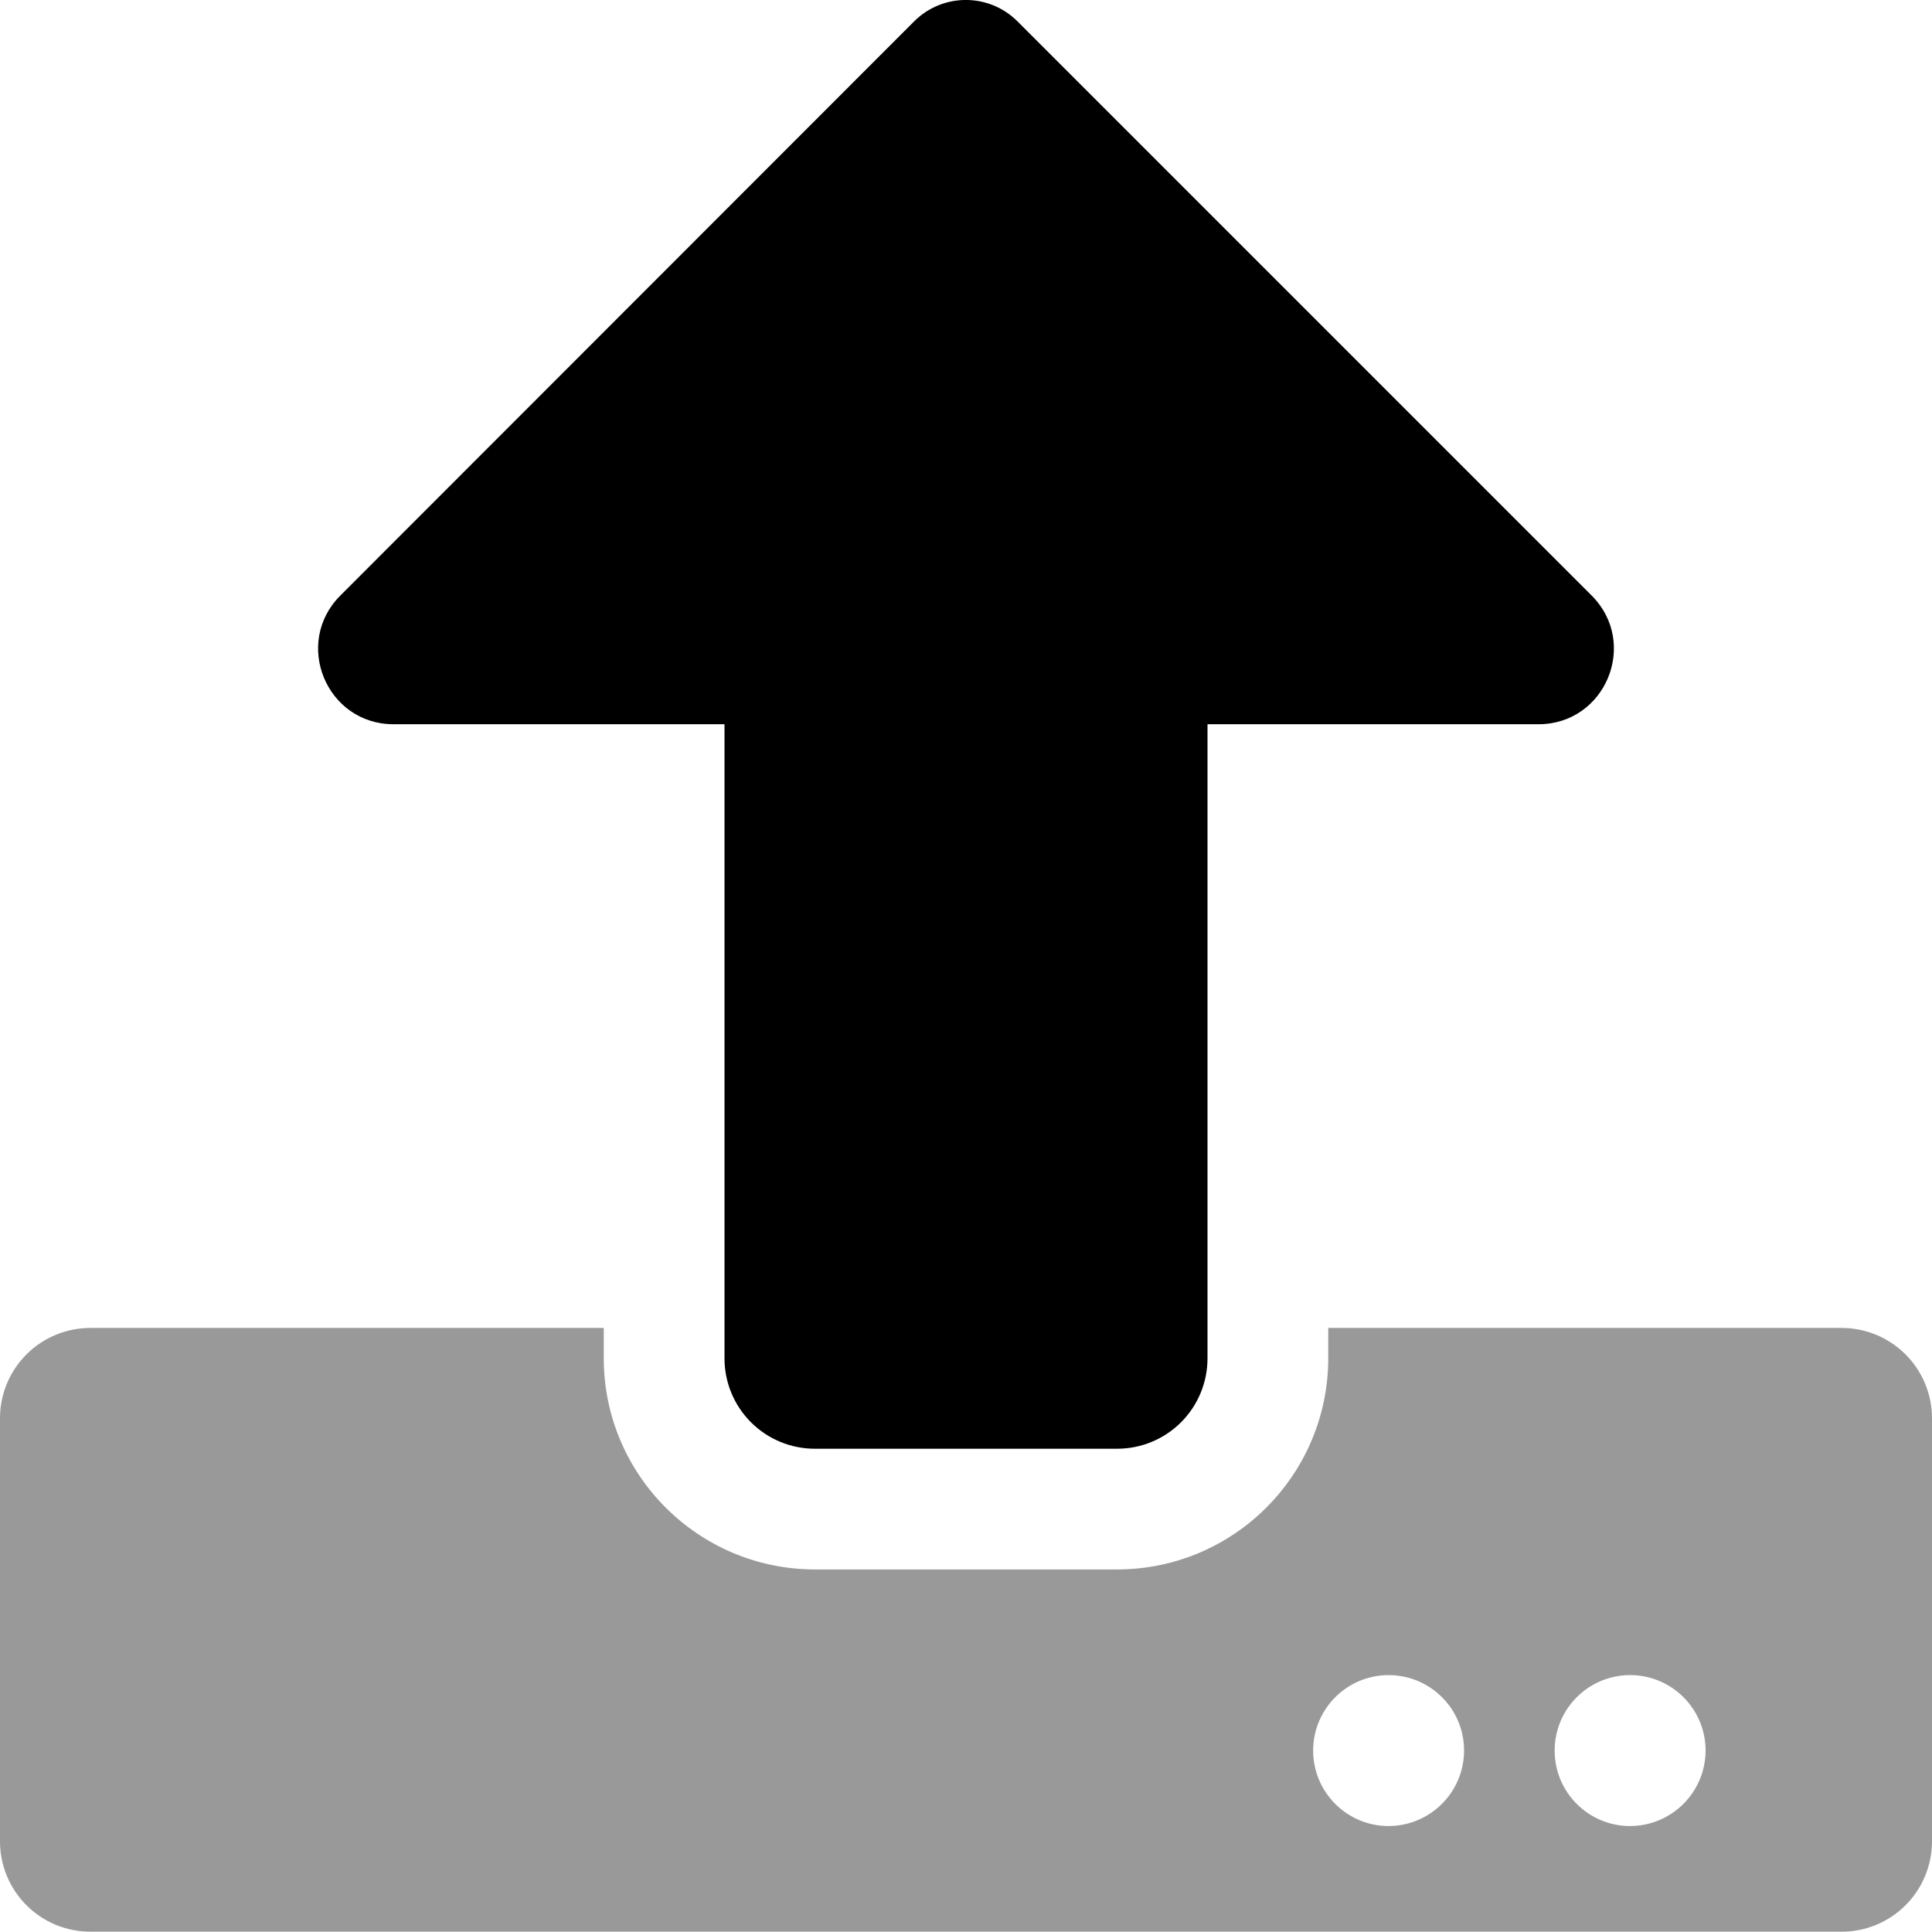
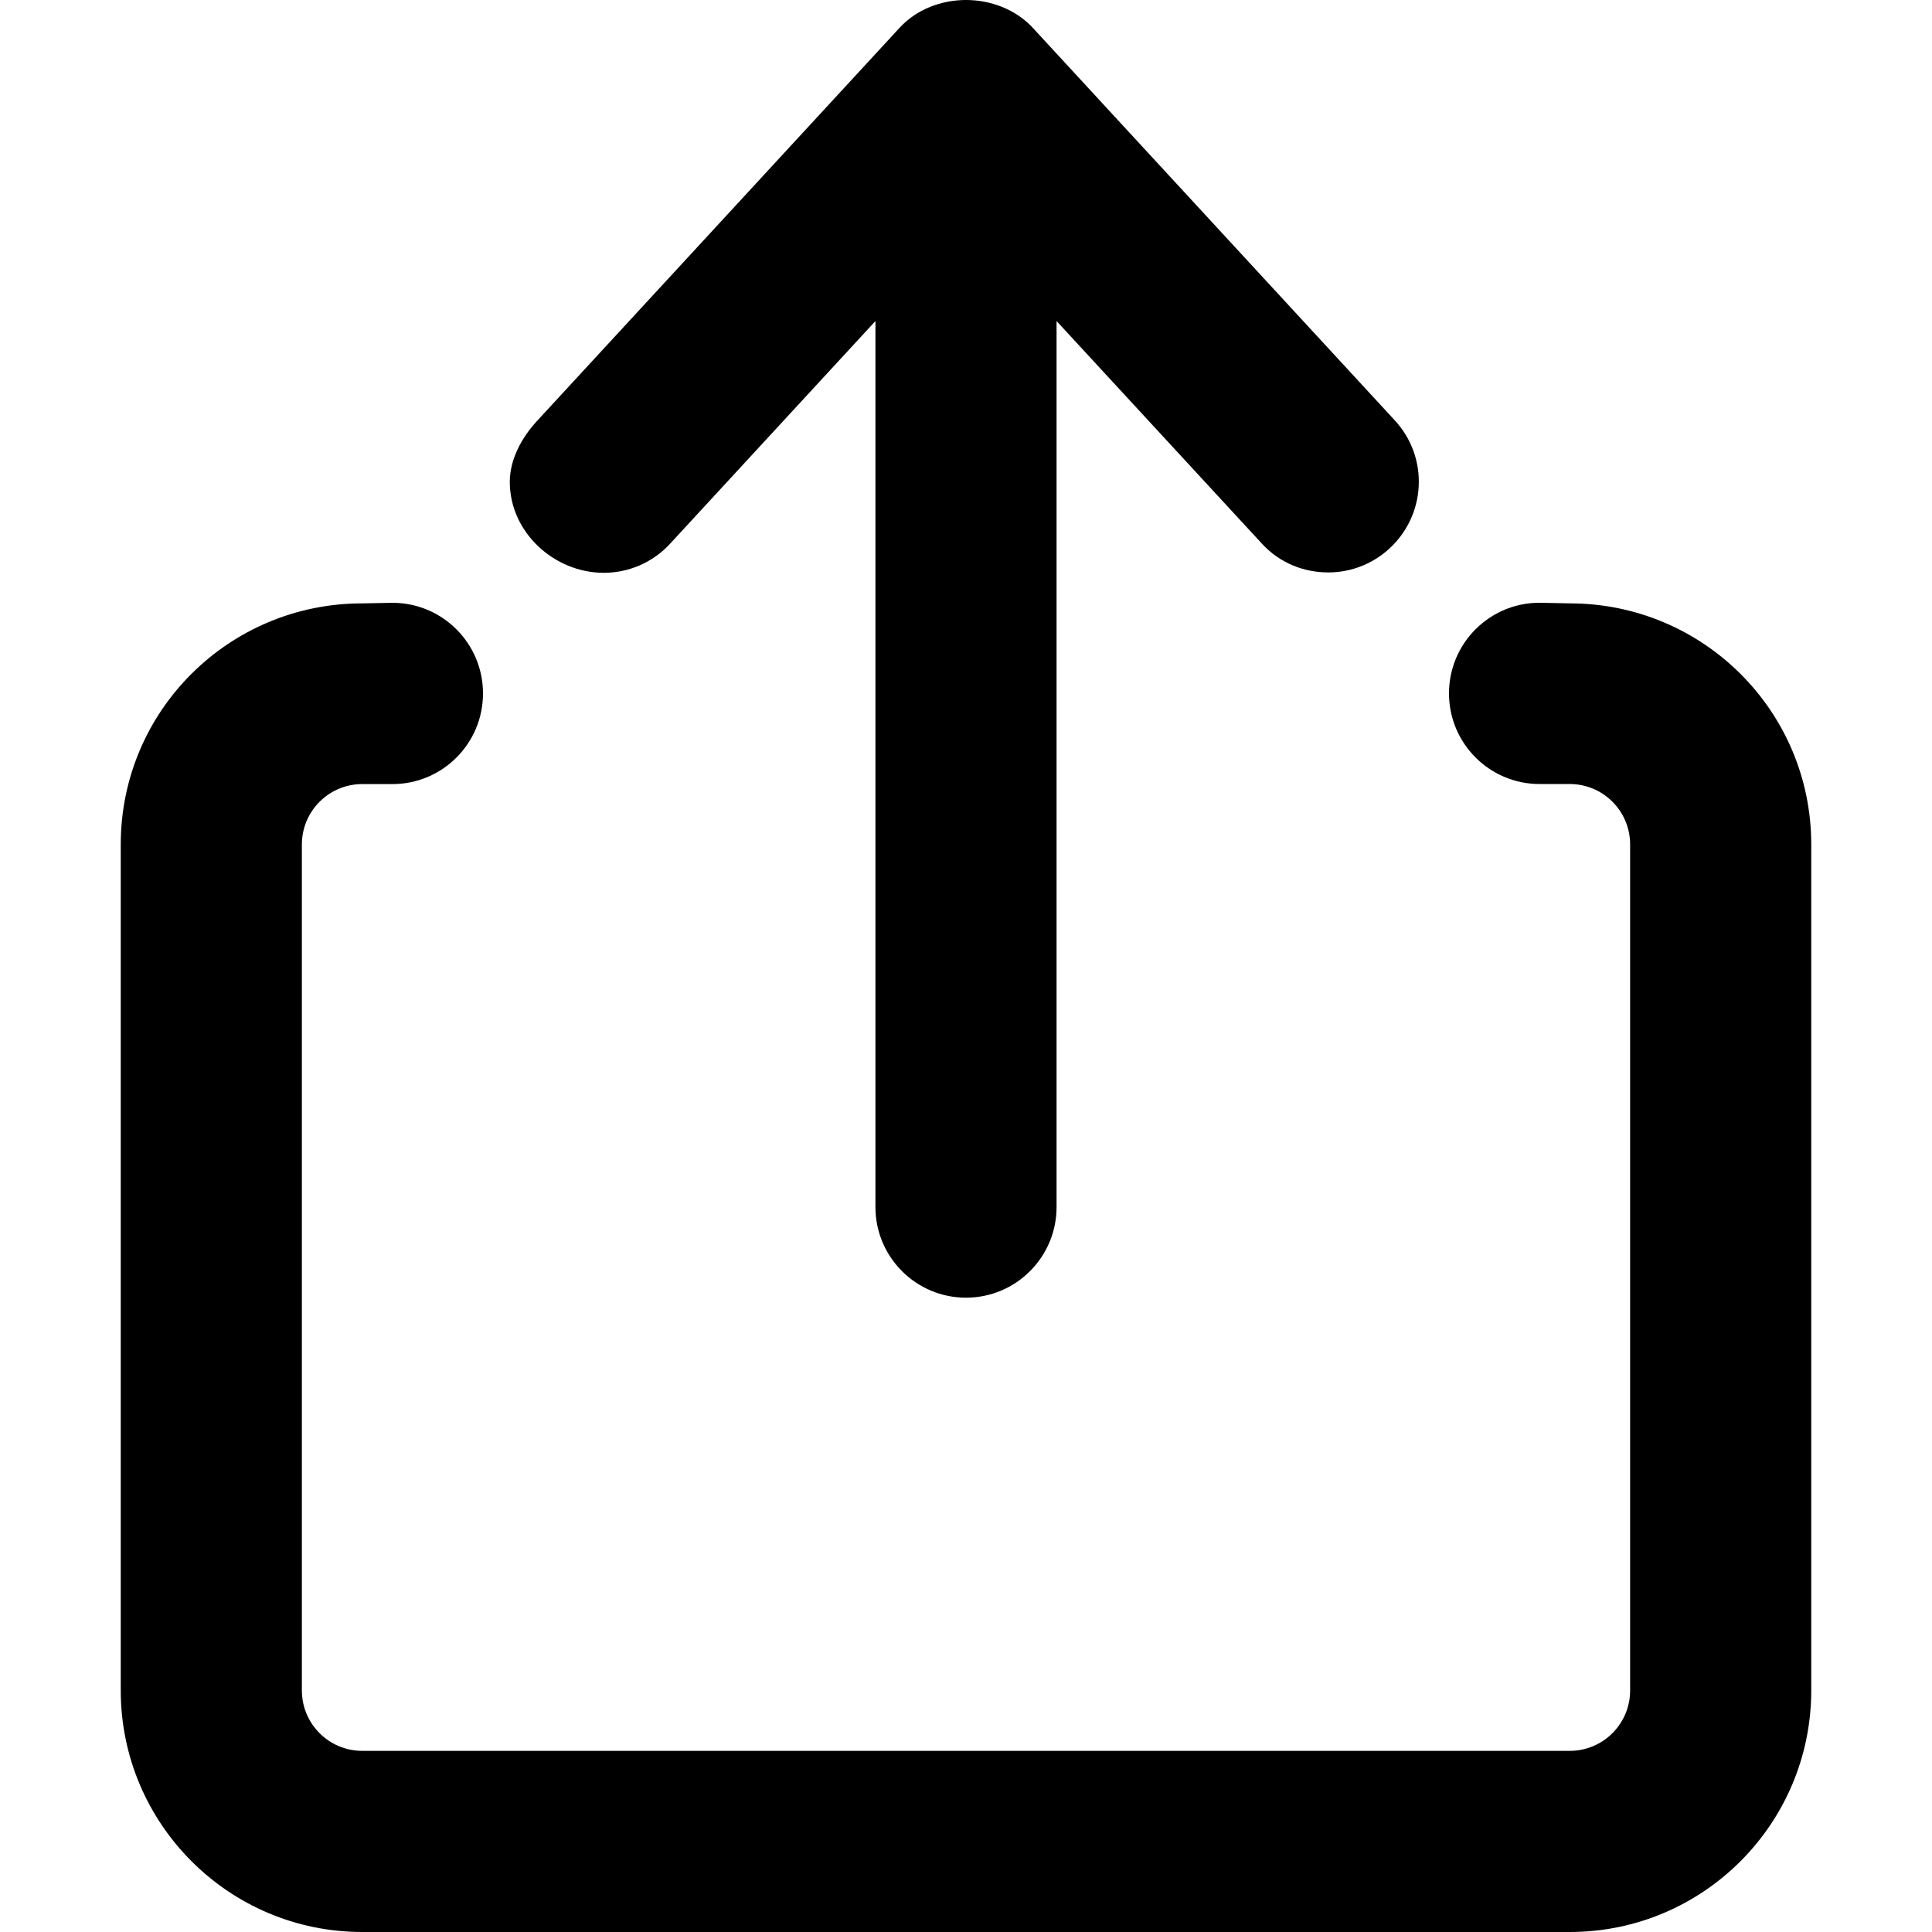
- <svg xmlns="http://www.w3.org/2000/svg" aria-hidden="true" focusable="false" data-prefix="fad" data-icon="upload" class="svg-inline--fa fa-upload fa-w-16" role="img" viewBox="0 0 512 512">
-   <g class="fa-group">
-     <path class="fa-secondary" fill="currentColor" d="M488 351.92H352v8a56 56 0 0 1-56 56h-80a56 56 0 0 1-56-56v-8H24a23.94 23.94 0 0 0-24 24v112a23.94 23.94 0 0 0 24 24h464a23.94 23.94 0 0 0 24-24v-112a23.94 23.94 0 0 0-24-24zm-120 132a20 20 0 1 1 20-20 20.06 20.06 0 0 1-20 20zm64 0a20 20 0 1 1 20-20 20.06 20.06 0 0 1-20 20z" opacity="0.4" />
-     <path class="fa-primary" fill="currentColor" d="M192 359.93v-168h-87.7c-17.8 0-26.7-21.5-14.1-34.11L242.3 5.62a19.37 19.37 0 0 1 27.3 0l152.2 152.2c12.6 12.61 3.7 34.11-14.1 34.11H320v168a23.94 23.94 0 0 1-24 24h-80a23.94 23.94 0 0 1-24-24z" />
-   </g>
+ <svg xmlns="http://www.w3.org/2000/svg" aria-hidden="true" focusable="false" data-prefix="far" data-icon="arrow-up-from-square" class="svg-inline--fa fa-arrow-up-from-square" role="img" viewBox="0 0 512 512">
+   <path fill="currentColor" d="M416 159.9l-8-.165c-13.25 0-24 10.75-24 24.02c0 13.26 10.75 24.02 24 24.02H416c8.836 0 16 7.169 16 16.01v224.2c0 8.842-7.164 16.01-16 16.01H96c-8.836 0-16-7.169-16-16.01V223.8c0-8.842 7.164-16.01 16-16.01h8c13.25 0 24-10.75 24-24.02c0-13.27-10.75-24.02-24-24.02L96 159.9c-35.35 0-64 28.51-64 63.88v224.2C32 483.3 60.65 512 96 512h320c35.35 0 64-28.68 64-64.04V223.8C480 188.4 451.3 159.9 416 159.9zM160 151.8c6.47 0 12.91-2.614 17.62-7.752L232 85.08v234.8c0 13.26 10.75 24.02 24 24.02s24-10.76 24-24.02V85.08l54.38 58.95C339.1 149.2 345.5 151.7 352 151.7c13.23 0 24-10.77 24-24.05c0-5.83-2.108-11.64-6.376-16.26l-96-104.1C269.1 2.455 262.5-0 256-0S242.9 2.455 238.4 7.365l-96 104.1C138.1 116.1 135.1 121.9 135.1 127.7C135.1 141.1 146.9 151.8 160 151.8z" />
</svg>
